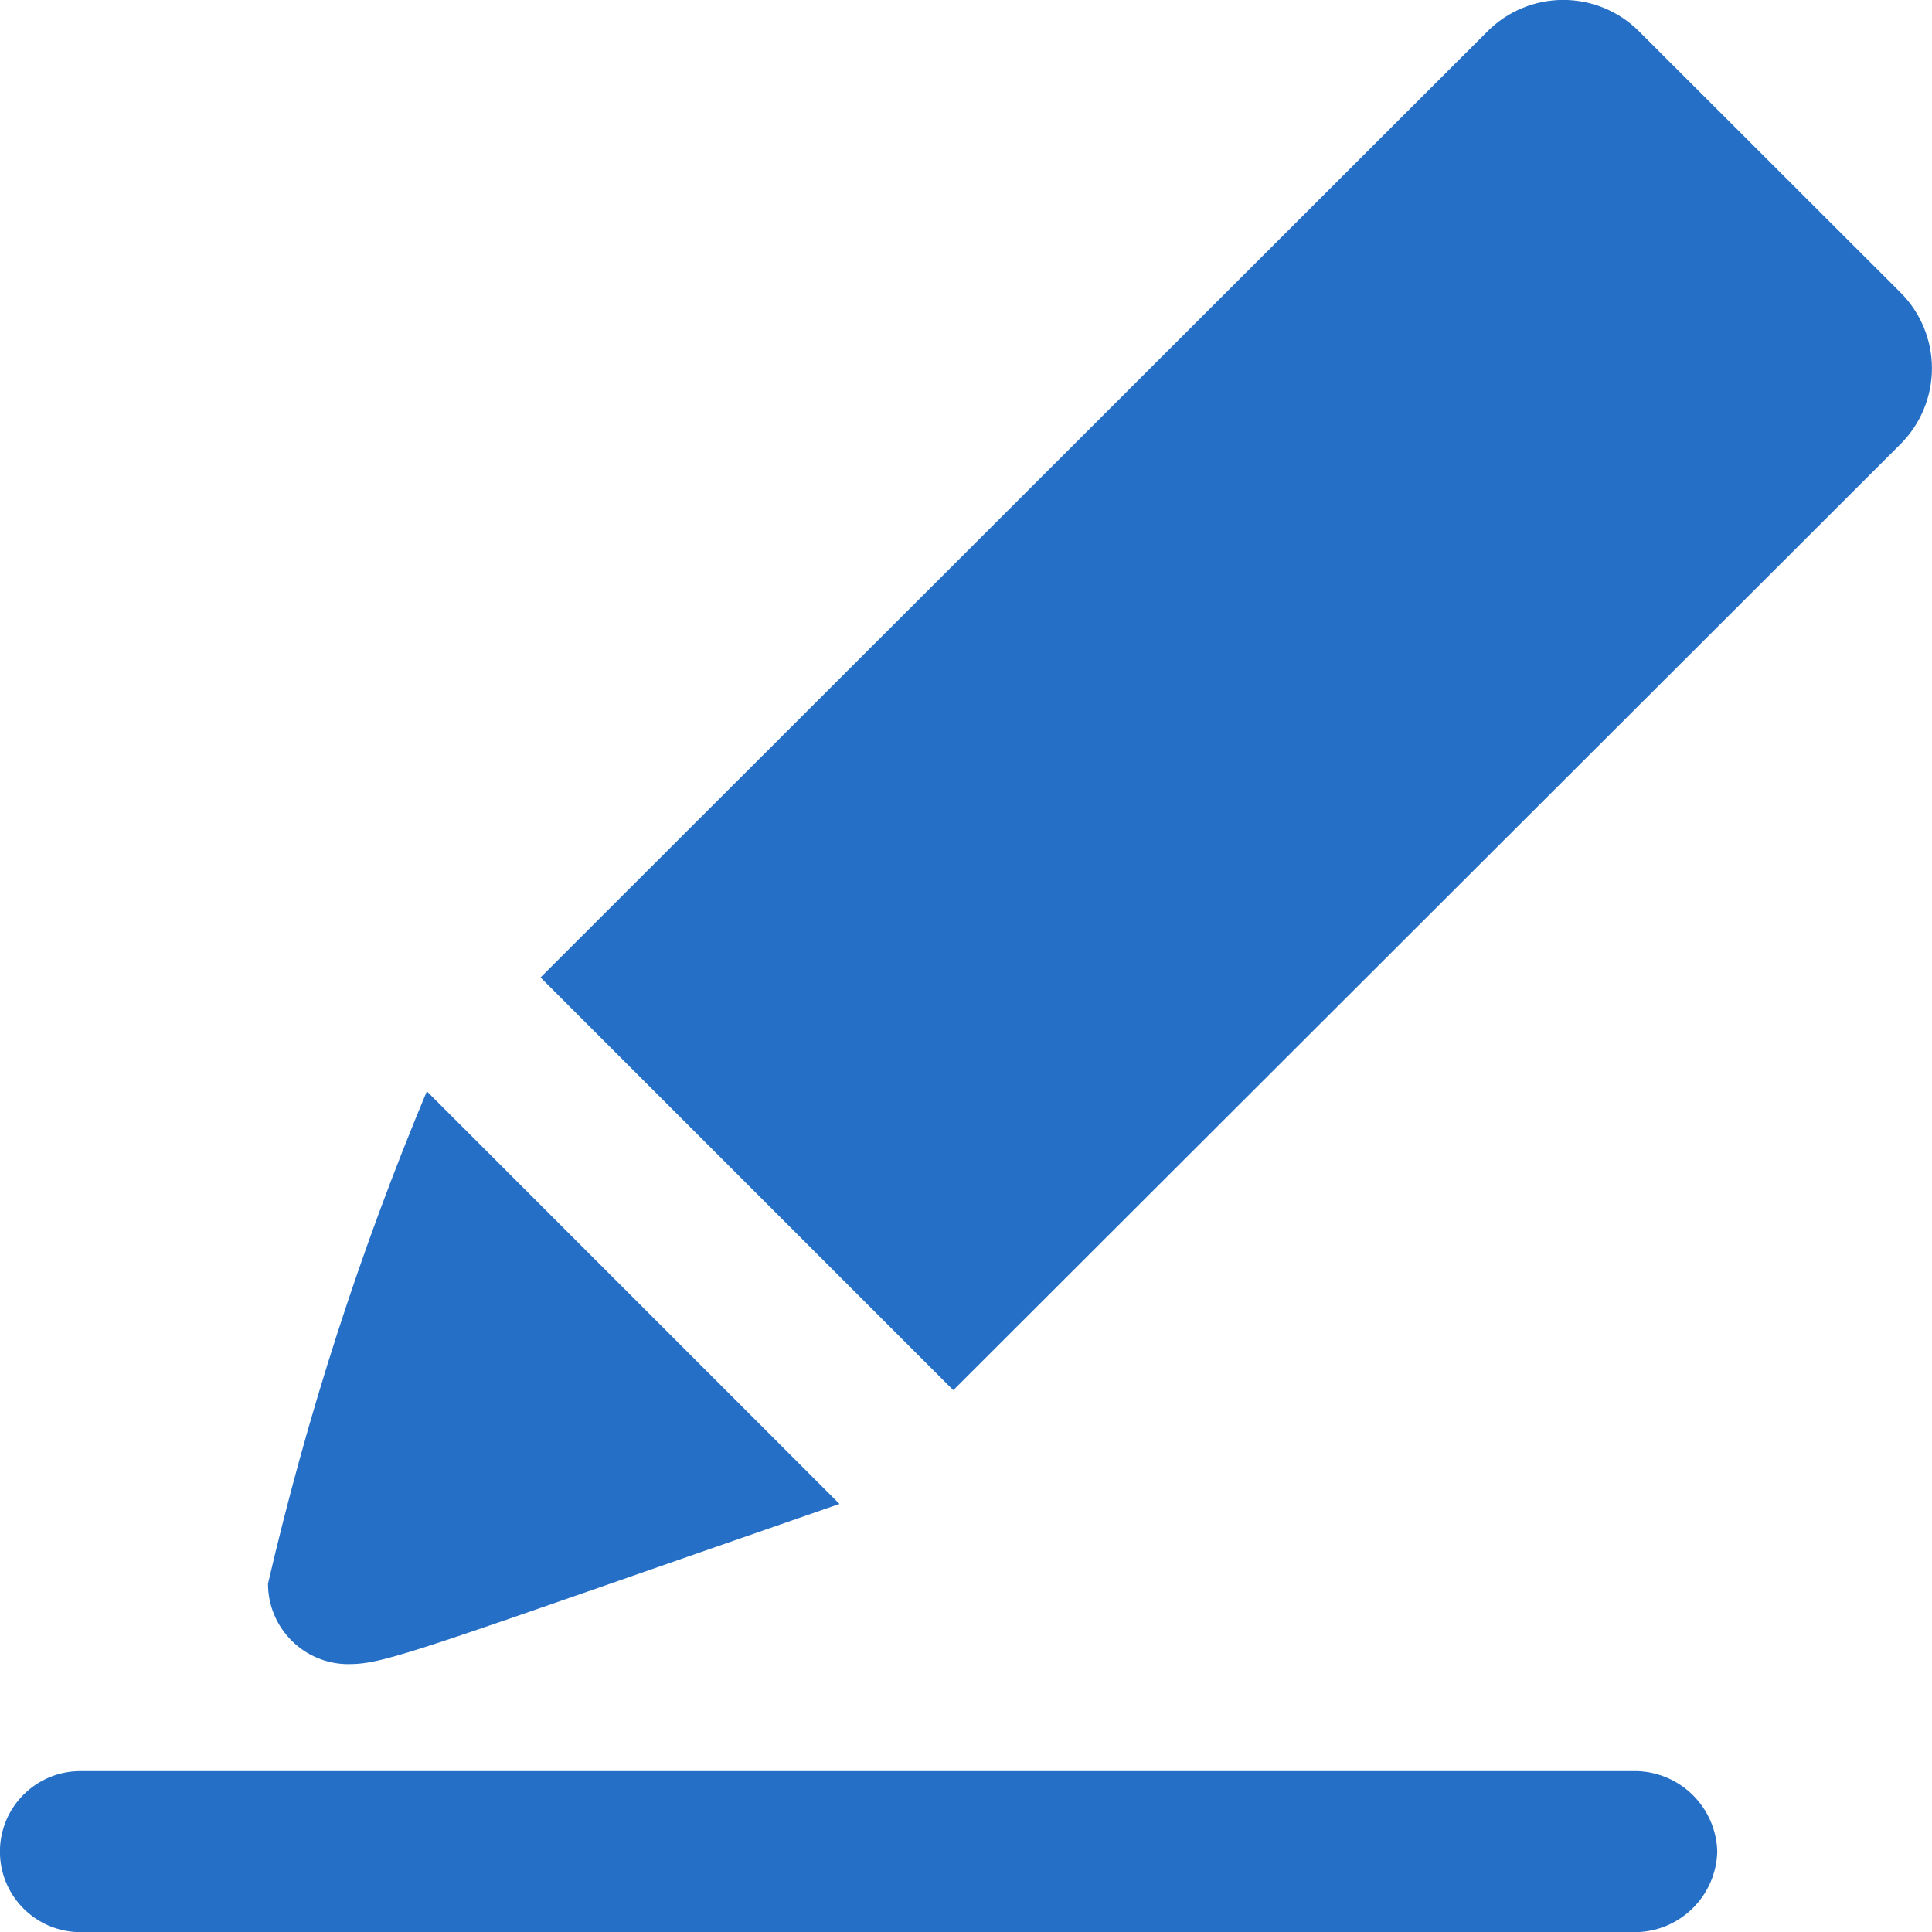
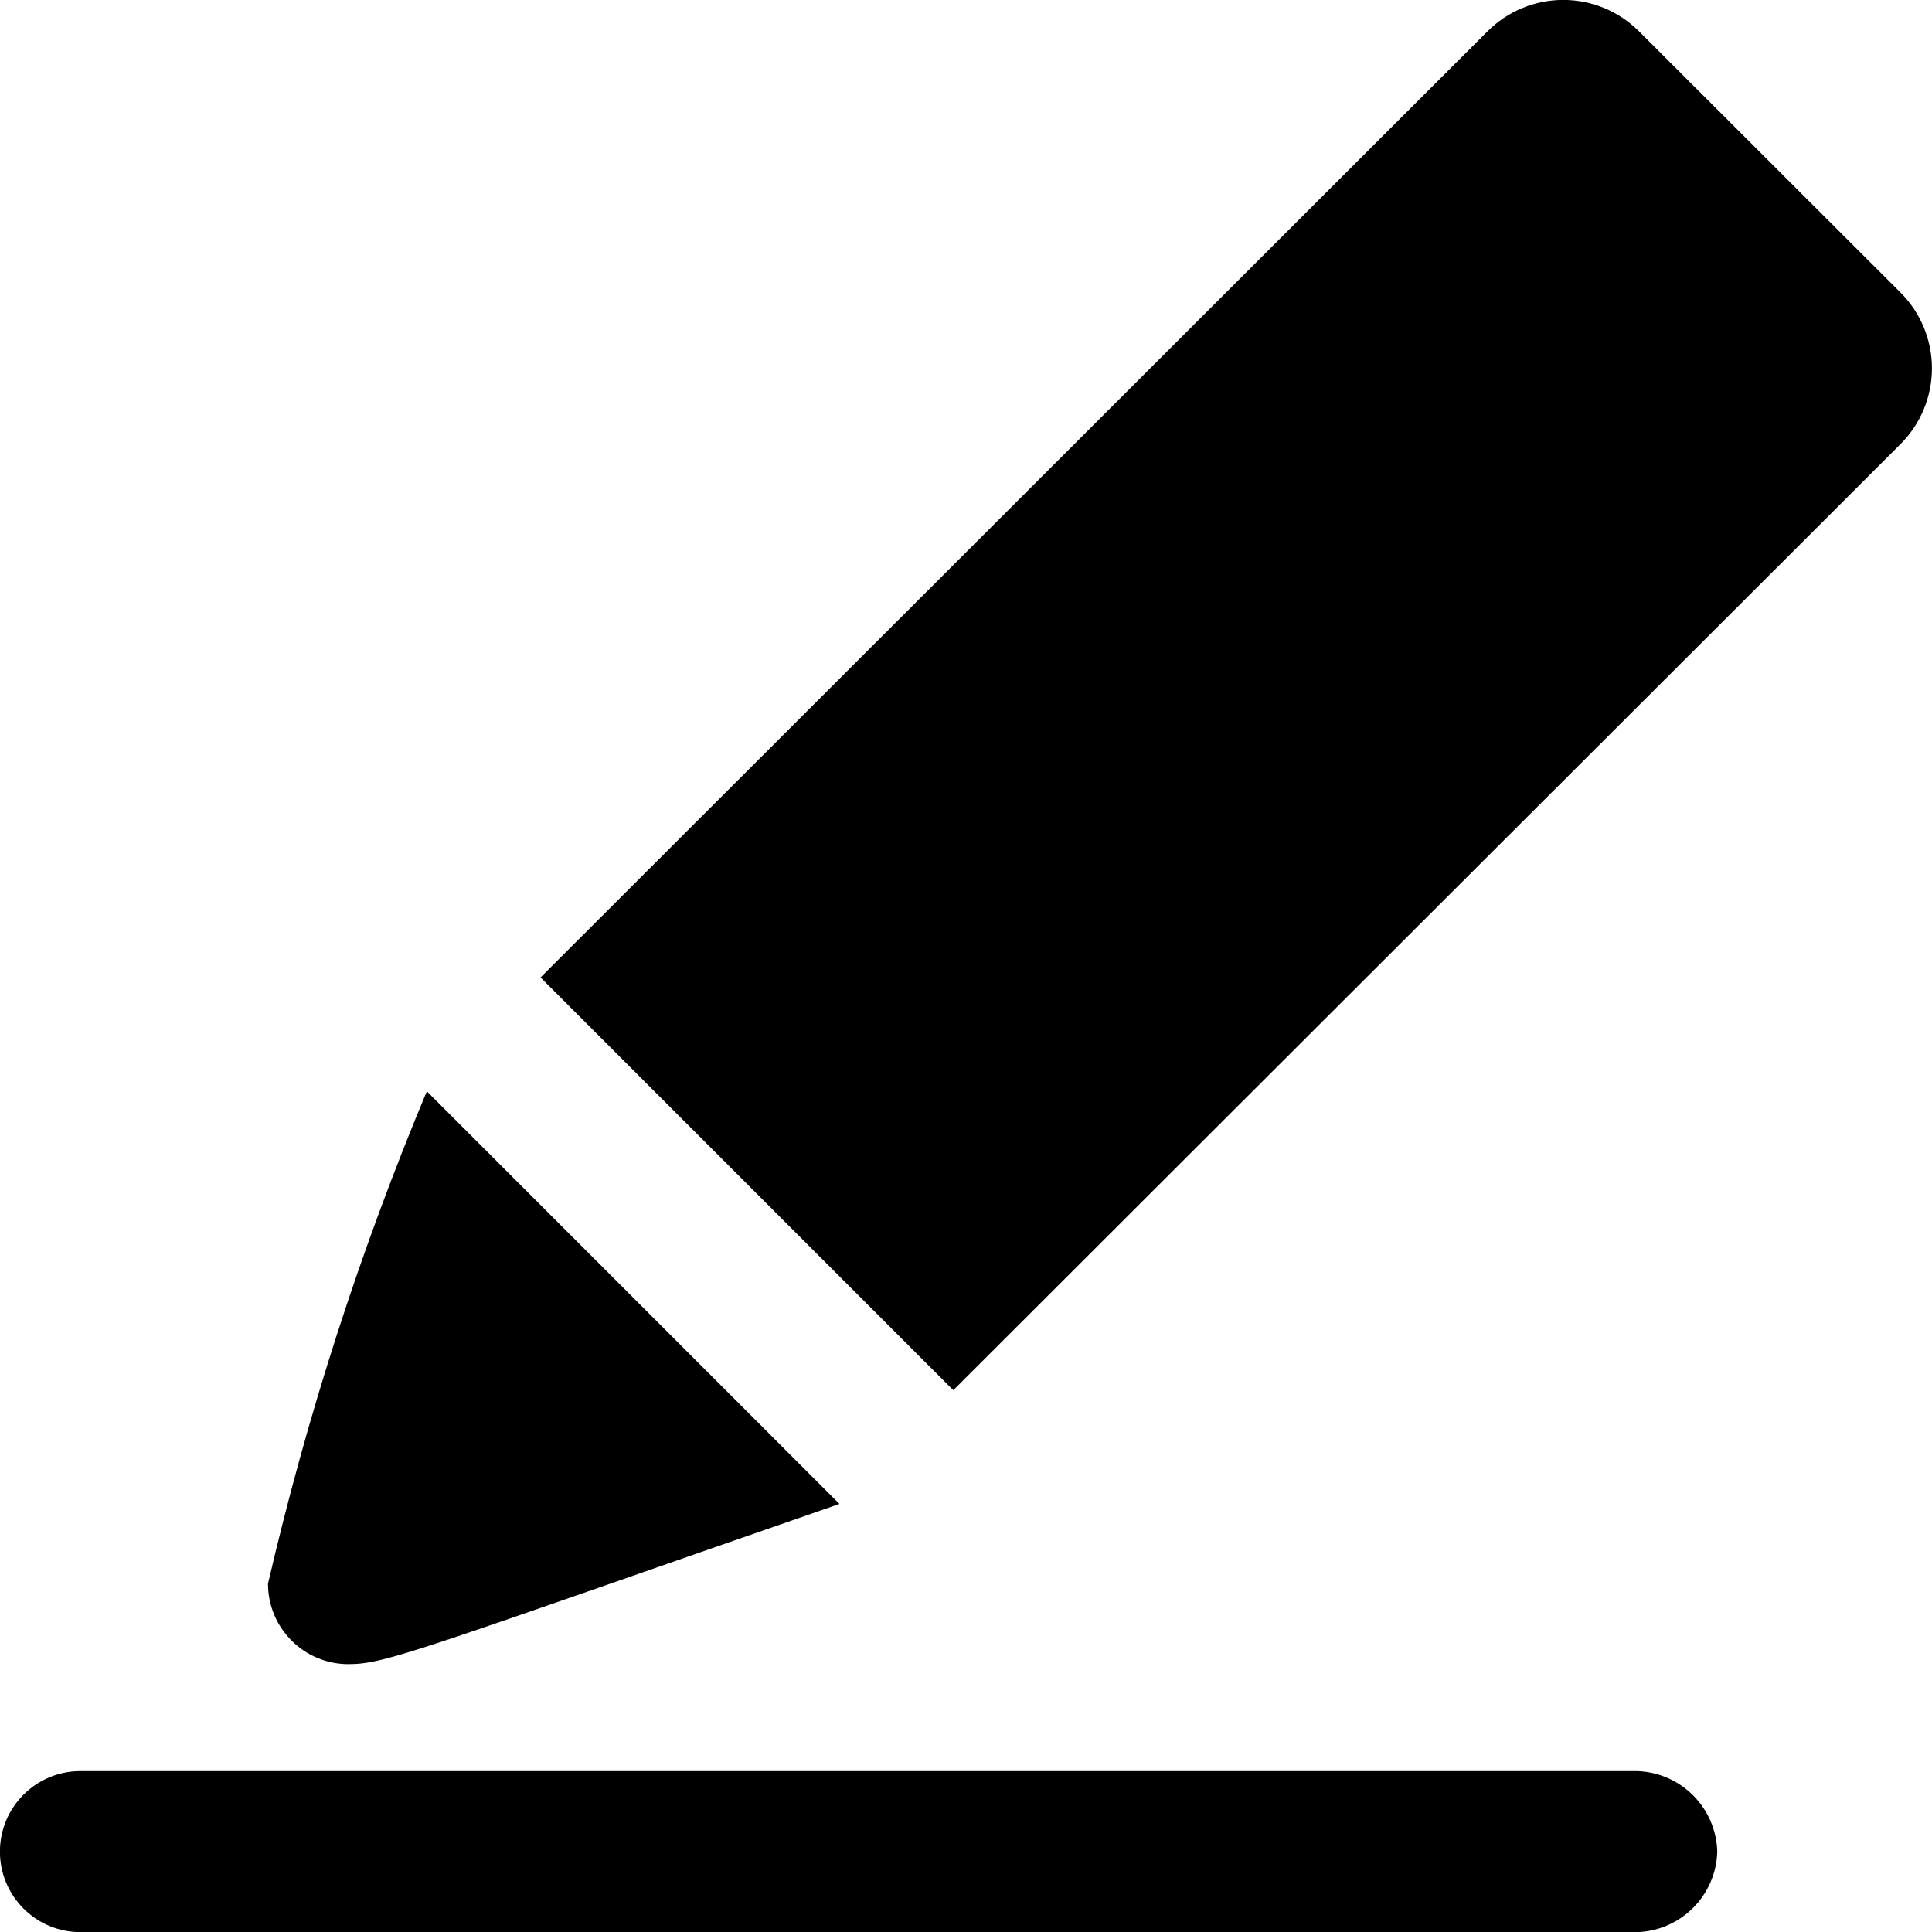
<svg xmlns="http://www.w3.org/2000/svg" width="14" height="14" viewBox="0 0 14 14">
-   <path id="iconmonstr-pencil-line-filled" d="M15.444,16.417a.6.6,0,0,0-.583-.583H3.583a.583.583,0,1,0,0,1.167H14.861A.6.6,0,0,0,15.444,16.417ZM6.093,10.908a22.305,22.305,0,0,0-1.151,3.568.583.583,0,0,0,.583.583c.274,0,.52-.107,3.558-1.161Zm.824-.825,2.991,2.991,6.863-6.855a.776.776,0,0,0,0-1.1L14.878,3.228a.776.776,0,0,0-1.1,0Z" transform="translate(-3 -3)" fill="#256fc6" />
+   <path id="iconmonstr-pencil-line-filled" d="M15.444,16.417a.6.6,0,0,0-.583-.583H3.583a.583.583,0,1,0,0,1.167H14.861A.6.6,0,0,0,15.444,16.417ZM6.093,10.908a22.305,22.305,0,0,0-1.151,3.568.583.583,0,0,0,.583.583c.274,0,.52-.107,3.558-1.161Zm.824-.825,2.991,2.991,6.863-6.855a.776.776,0,0,0,0-1.1L14.878,3.228a.776.776,0,0,0-1.1,0Z" transform="translate(-3 -3)" fill="currentColor" />
</svg>
